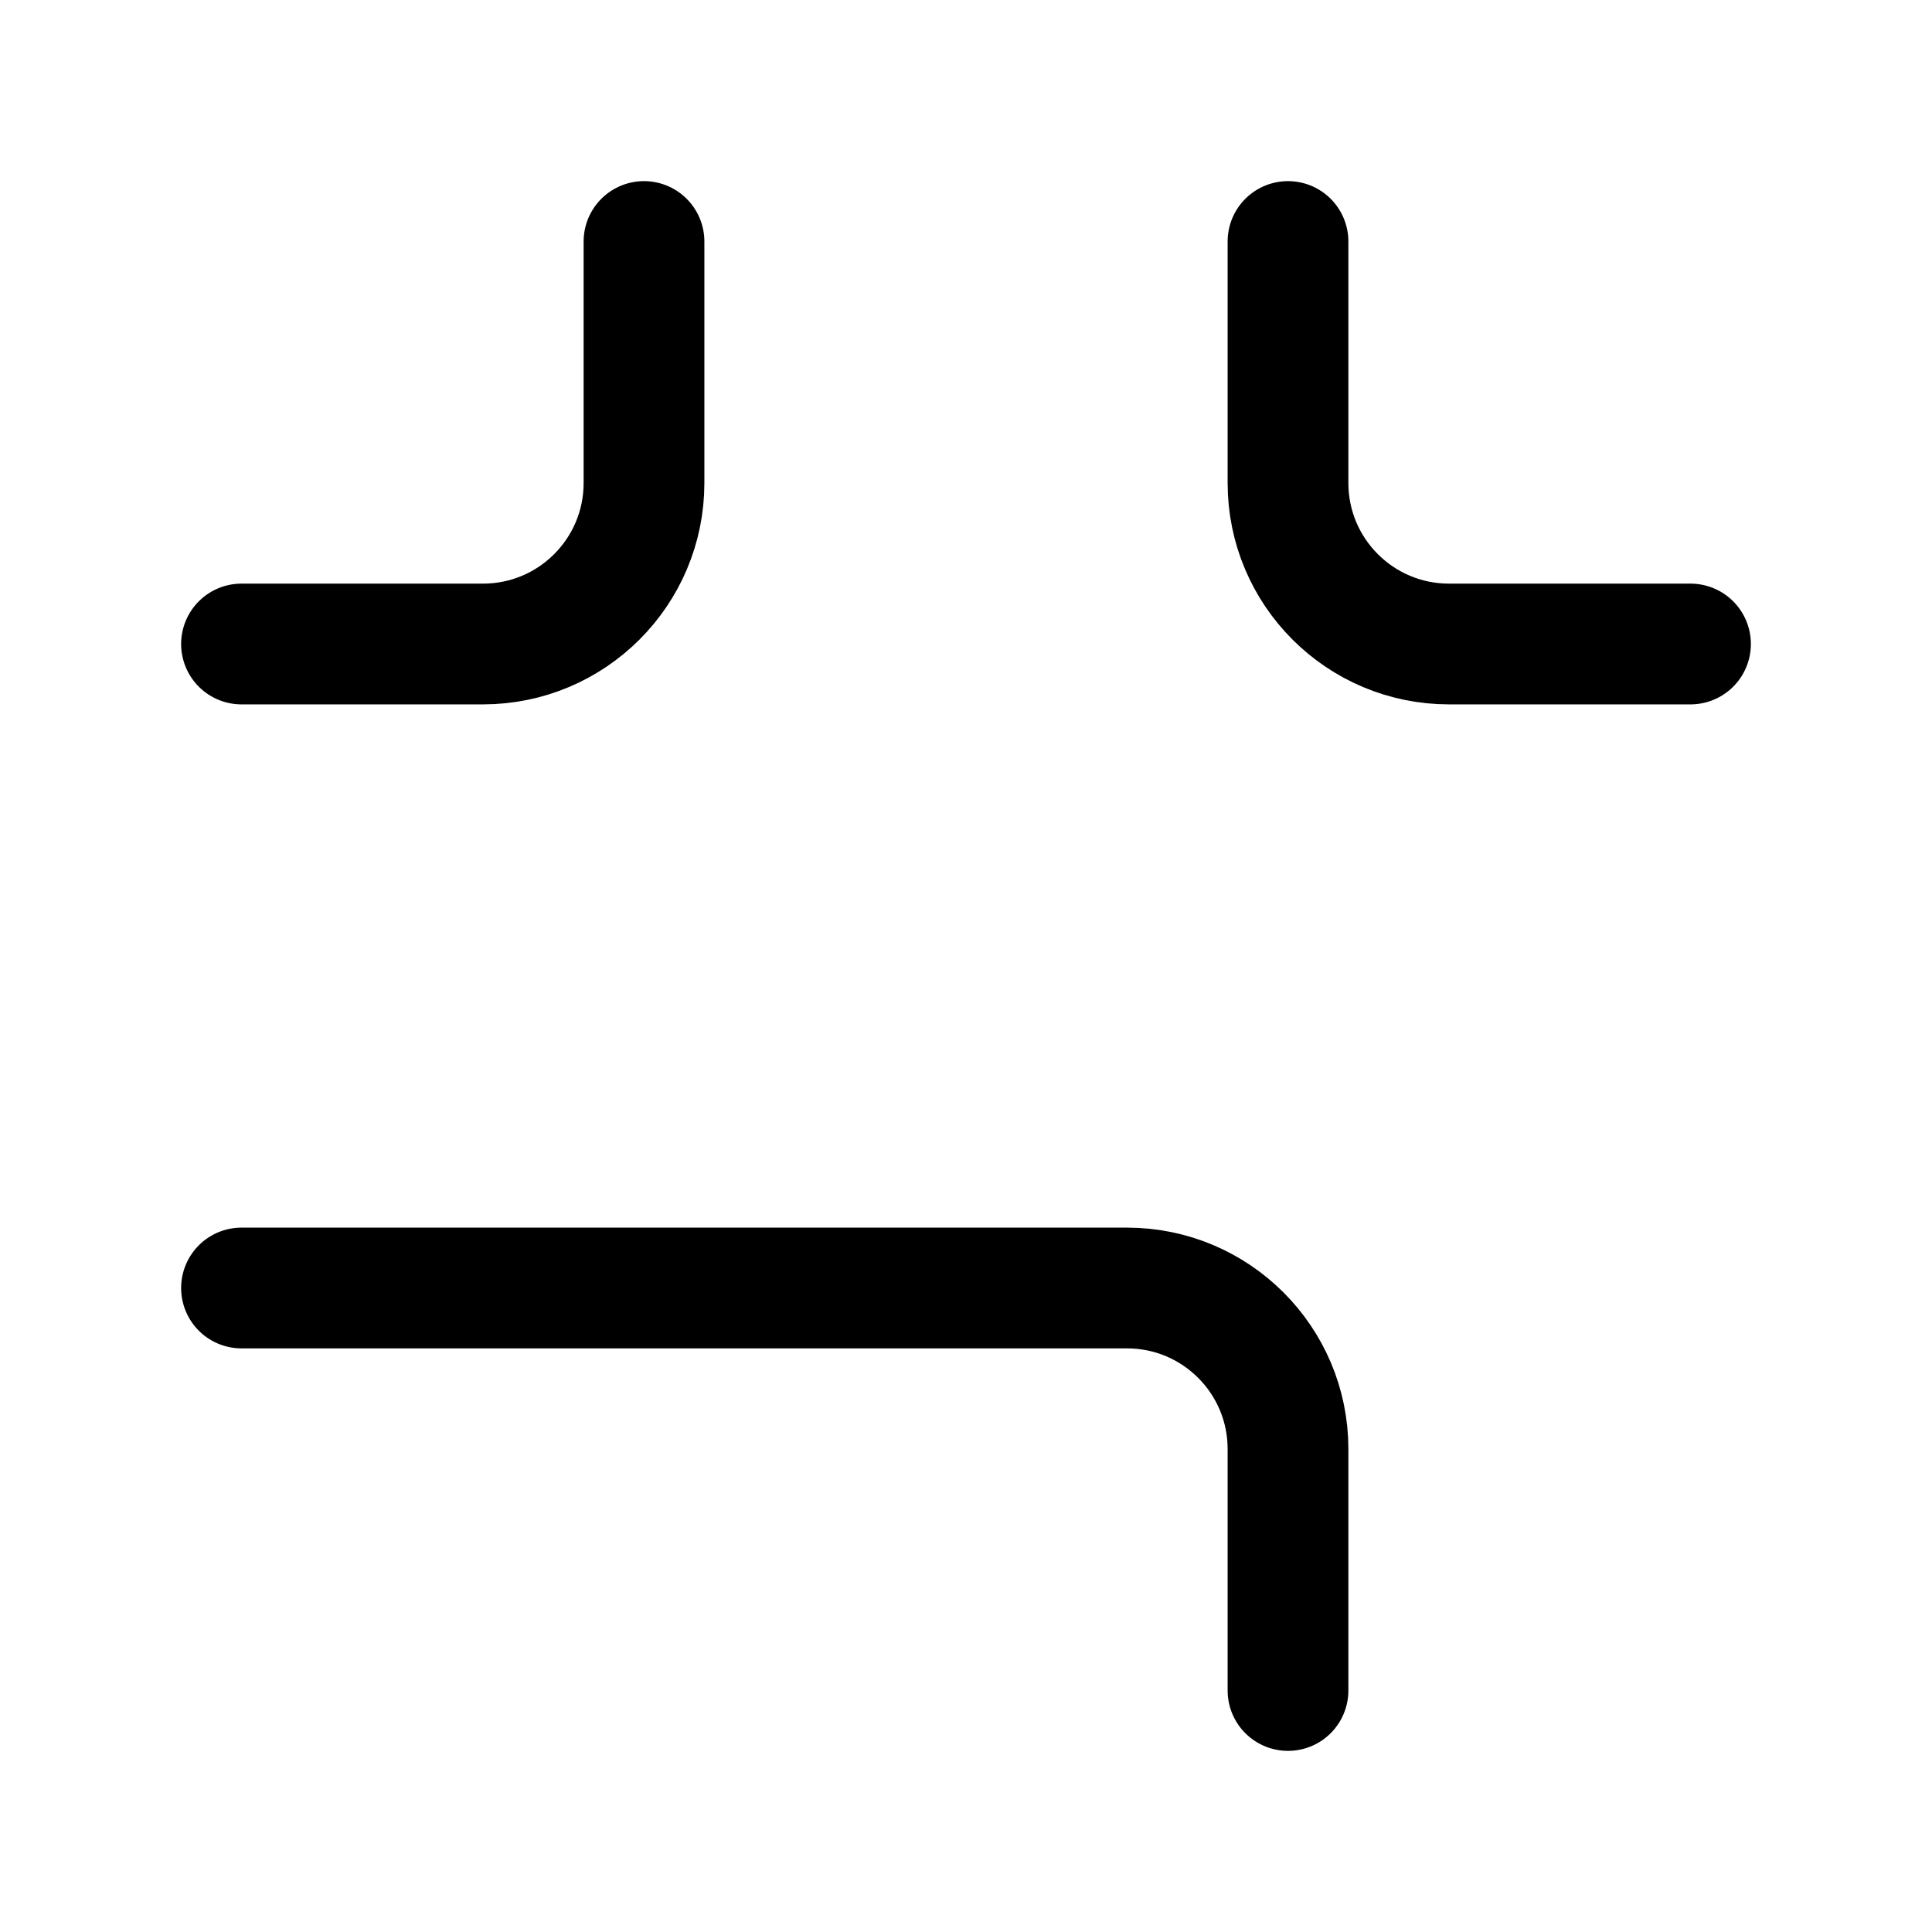
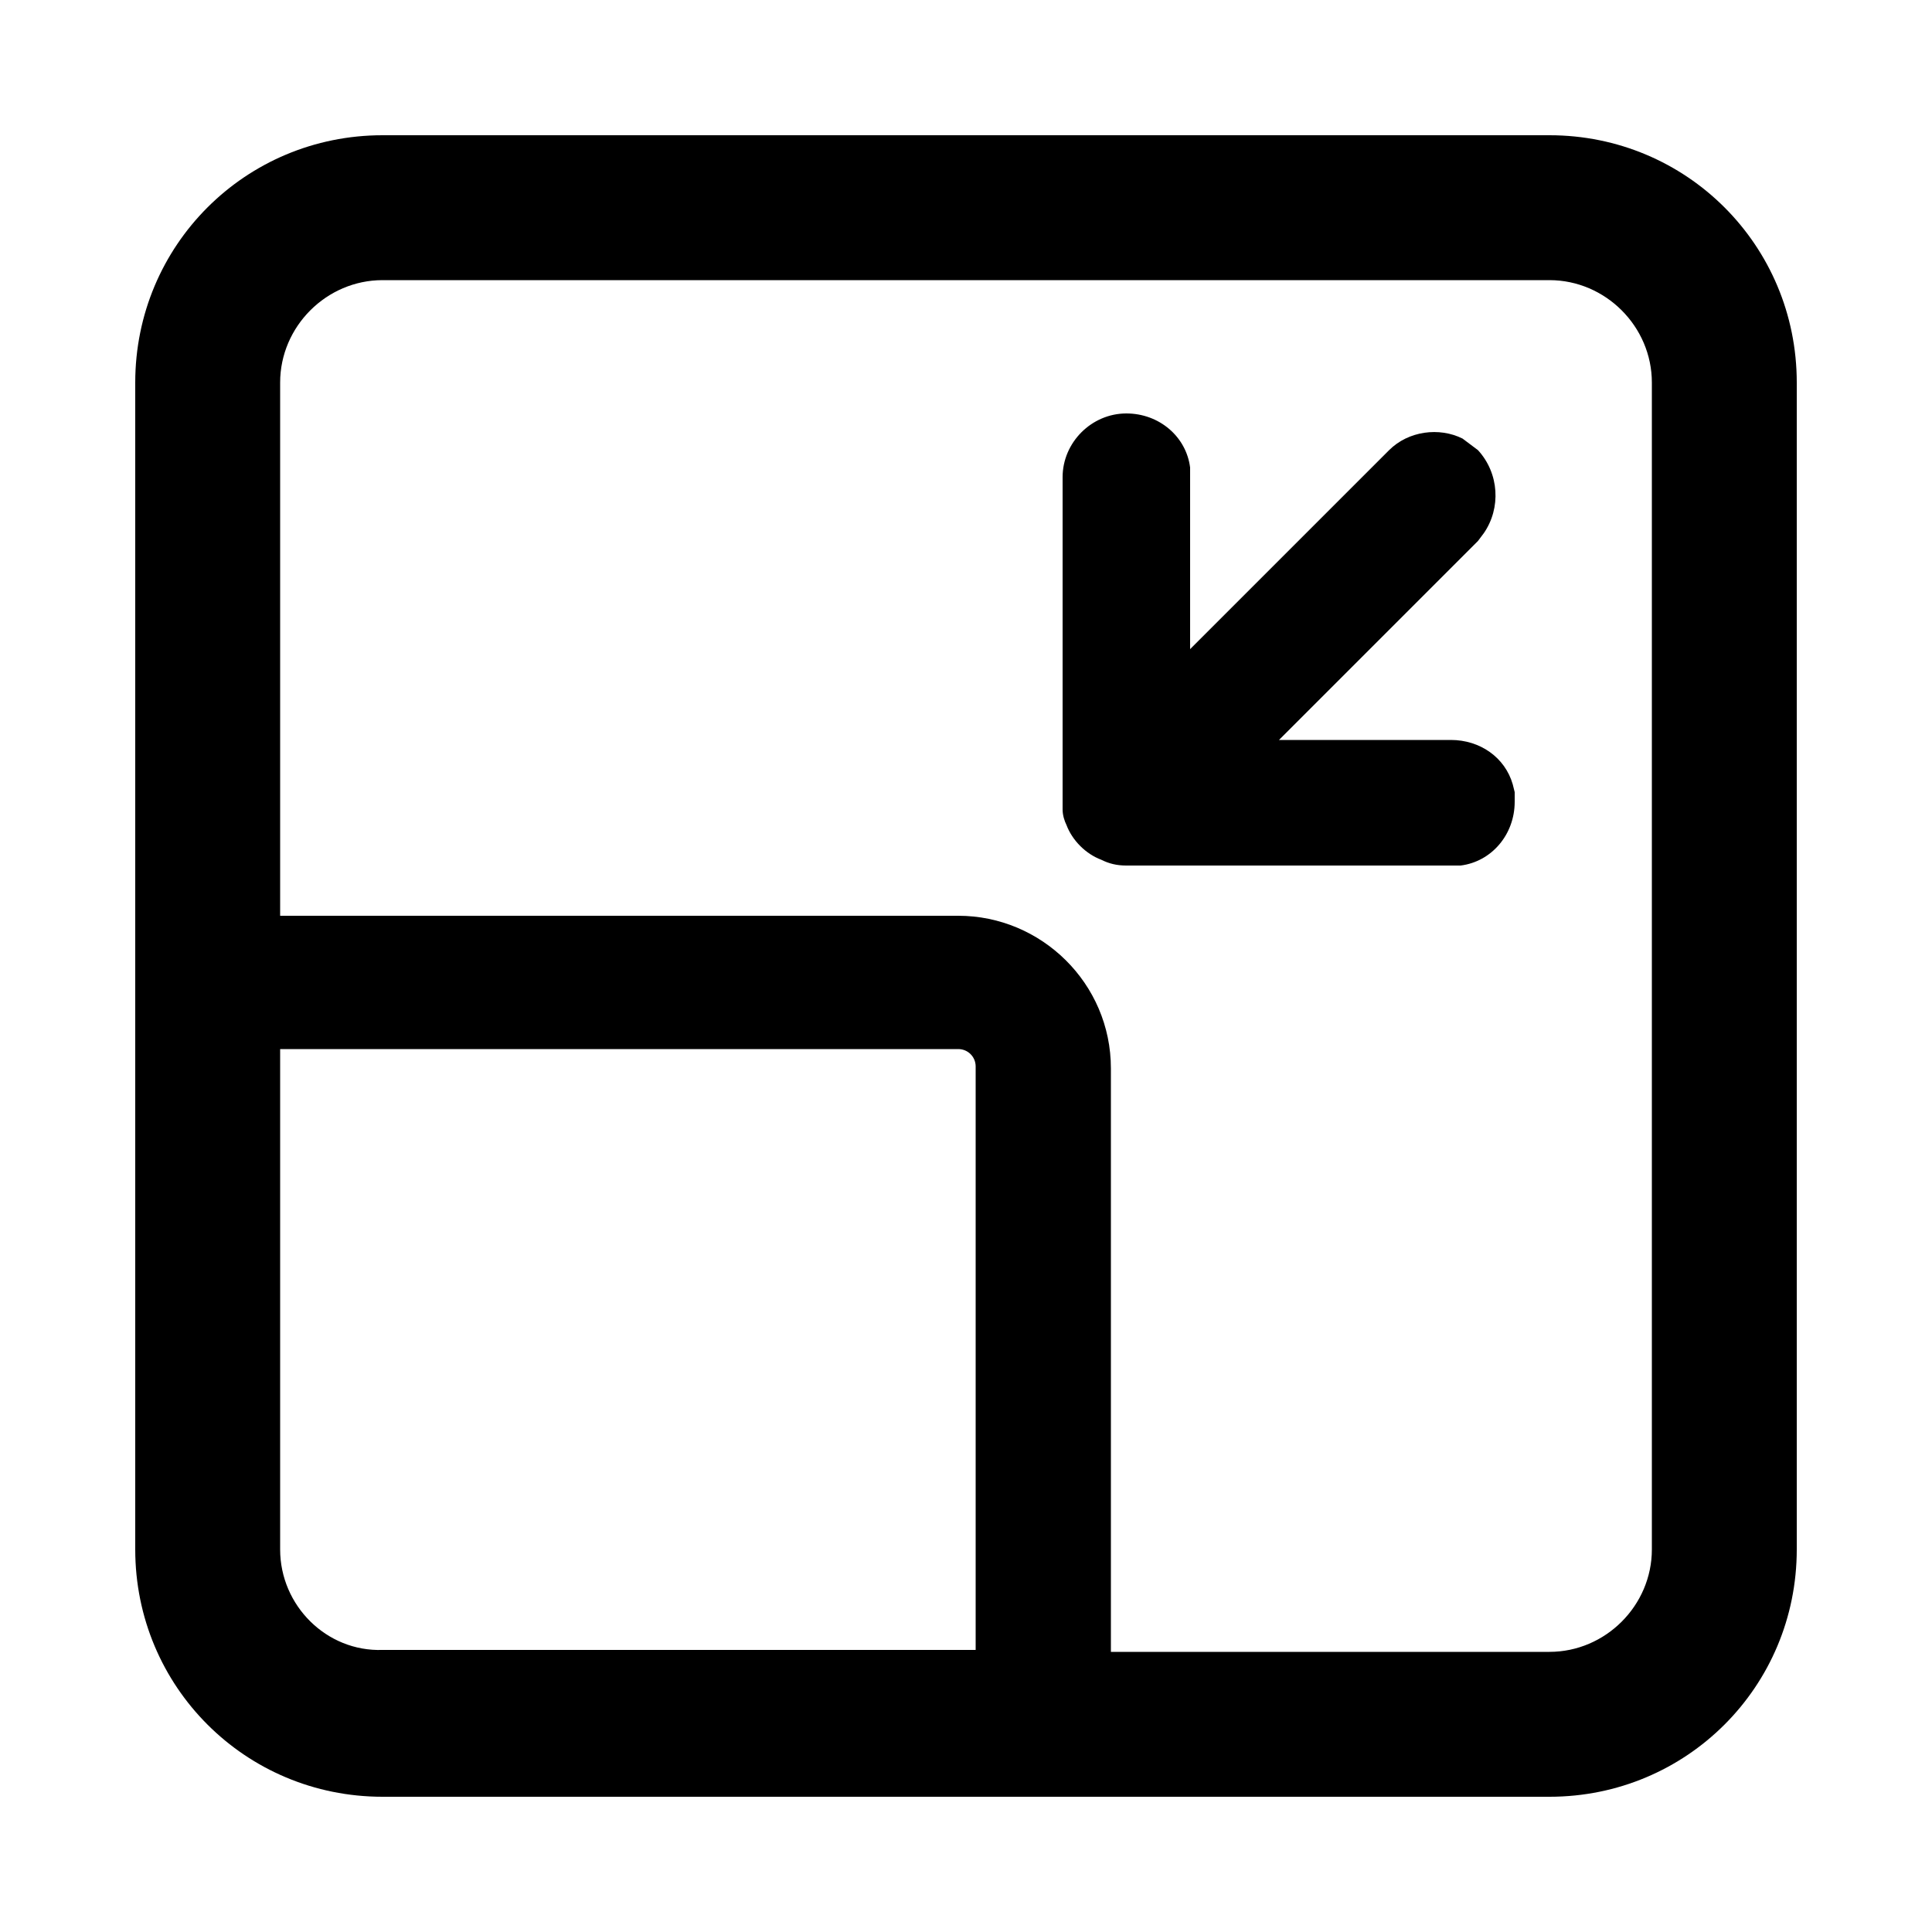
- <svg xmlns="http://www.w3.org/2000/svg" aria-hidden="true" width="1em" height="1em" fill="none" viewBox="0 0 24 24">
-   <path stroke="currentColor" stroke-linecap="round" stroke-linejoin="round" stroke-width="1.5" d="M8 3v3a2 2 0 0 1-2 2H3m18 0h-3a2 2 0 0 1-2-2V3m0 18v-3a2 2 0 0 0-2-2H3" />
+ <svg xmlns="http://www.w3.org/2000/svg" aria-hidden="true" width="1em" height="1em" fill="currentColor" viewBox="0 0 100 100">
+   <path d="M78.3,40.6c-0.4-1.4-1.7-2.3-3.2-2.3h-8.9L76.5,28l0.3-0.4c0.9-1.3,0.8-3.1-0.3-4.3L76.1,23l-0.4-0.3c-1.2-0.6-2.8-0.4-3.8,0.6L61.6,33.6v-8.9v-0.5c-0.2-1.6-1.6-2.8-3.3-2.8c-1.8,0-3.3,1.5-3.3,3.3v16.8v0.4c0,0.3,0.1,0.6,0.2,0.8c0.3,0.8,1,1.5,1.8,1.8c0.4,0.2,0.8,0.3,1.3,0.3h16.8h0.5c1.6-0.2,2.8-1.6,2.8-3.3V41L78.3,40.6z" />
+   <path d="M80.2,7H19.8C12.7,7,7,12.7,7,19.8v60.4C7,87.3,12.7,93,19.8,93h60.4C87.3,93,93,87.3,93,80.2V19.8C93,12.7,87.3,7,80.2,7z M14.5,80.2V54.3h35.1c0.5,0,0.9,0.4,0.9,0.9v30.2H19.8C16.9,85.5,14.5,83.1,14.5,80.2z M85.5,80.2c0,2.9-2.4,5.3-5.3,5.3H57.5V55.3c0-4.4-3.6-7.9-7.9-7.9H14.5V19.8c0-2.9,2.4-5.3,5.3-5.3h60.4c2.9,0,5.3,2.4,5.3,5.3V80.2z" />
</svg>
